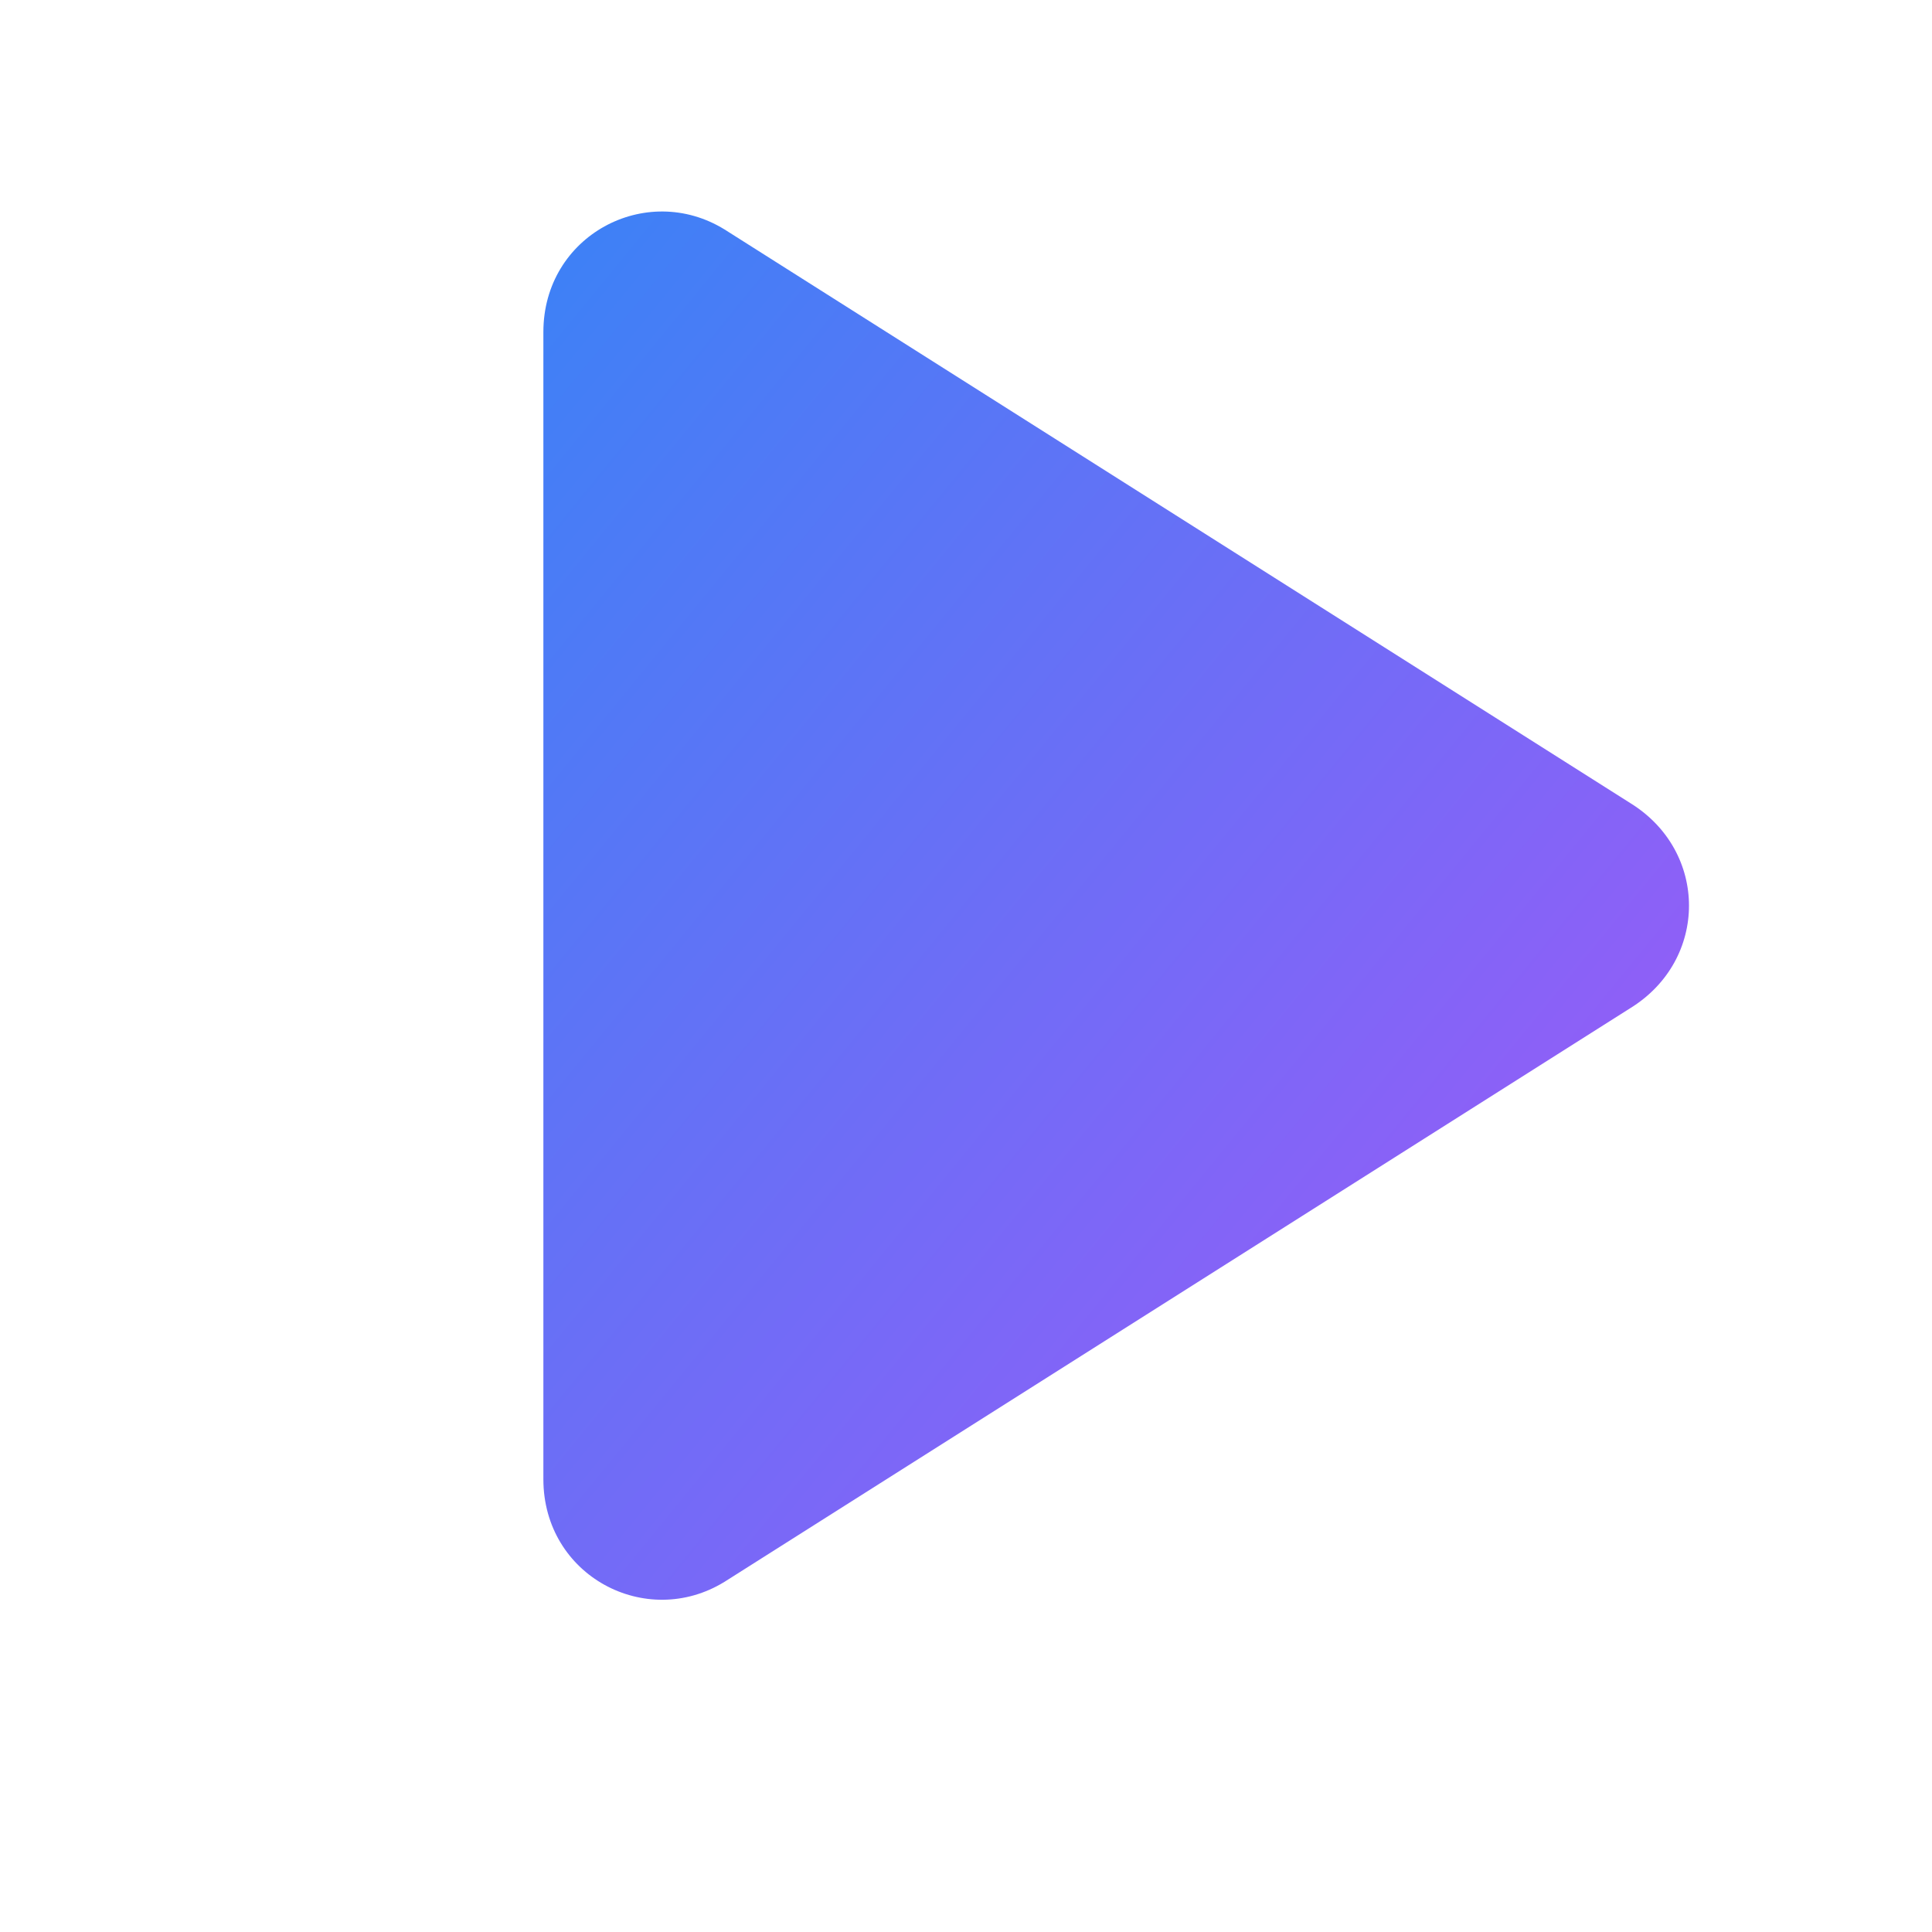
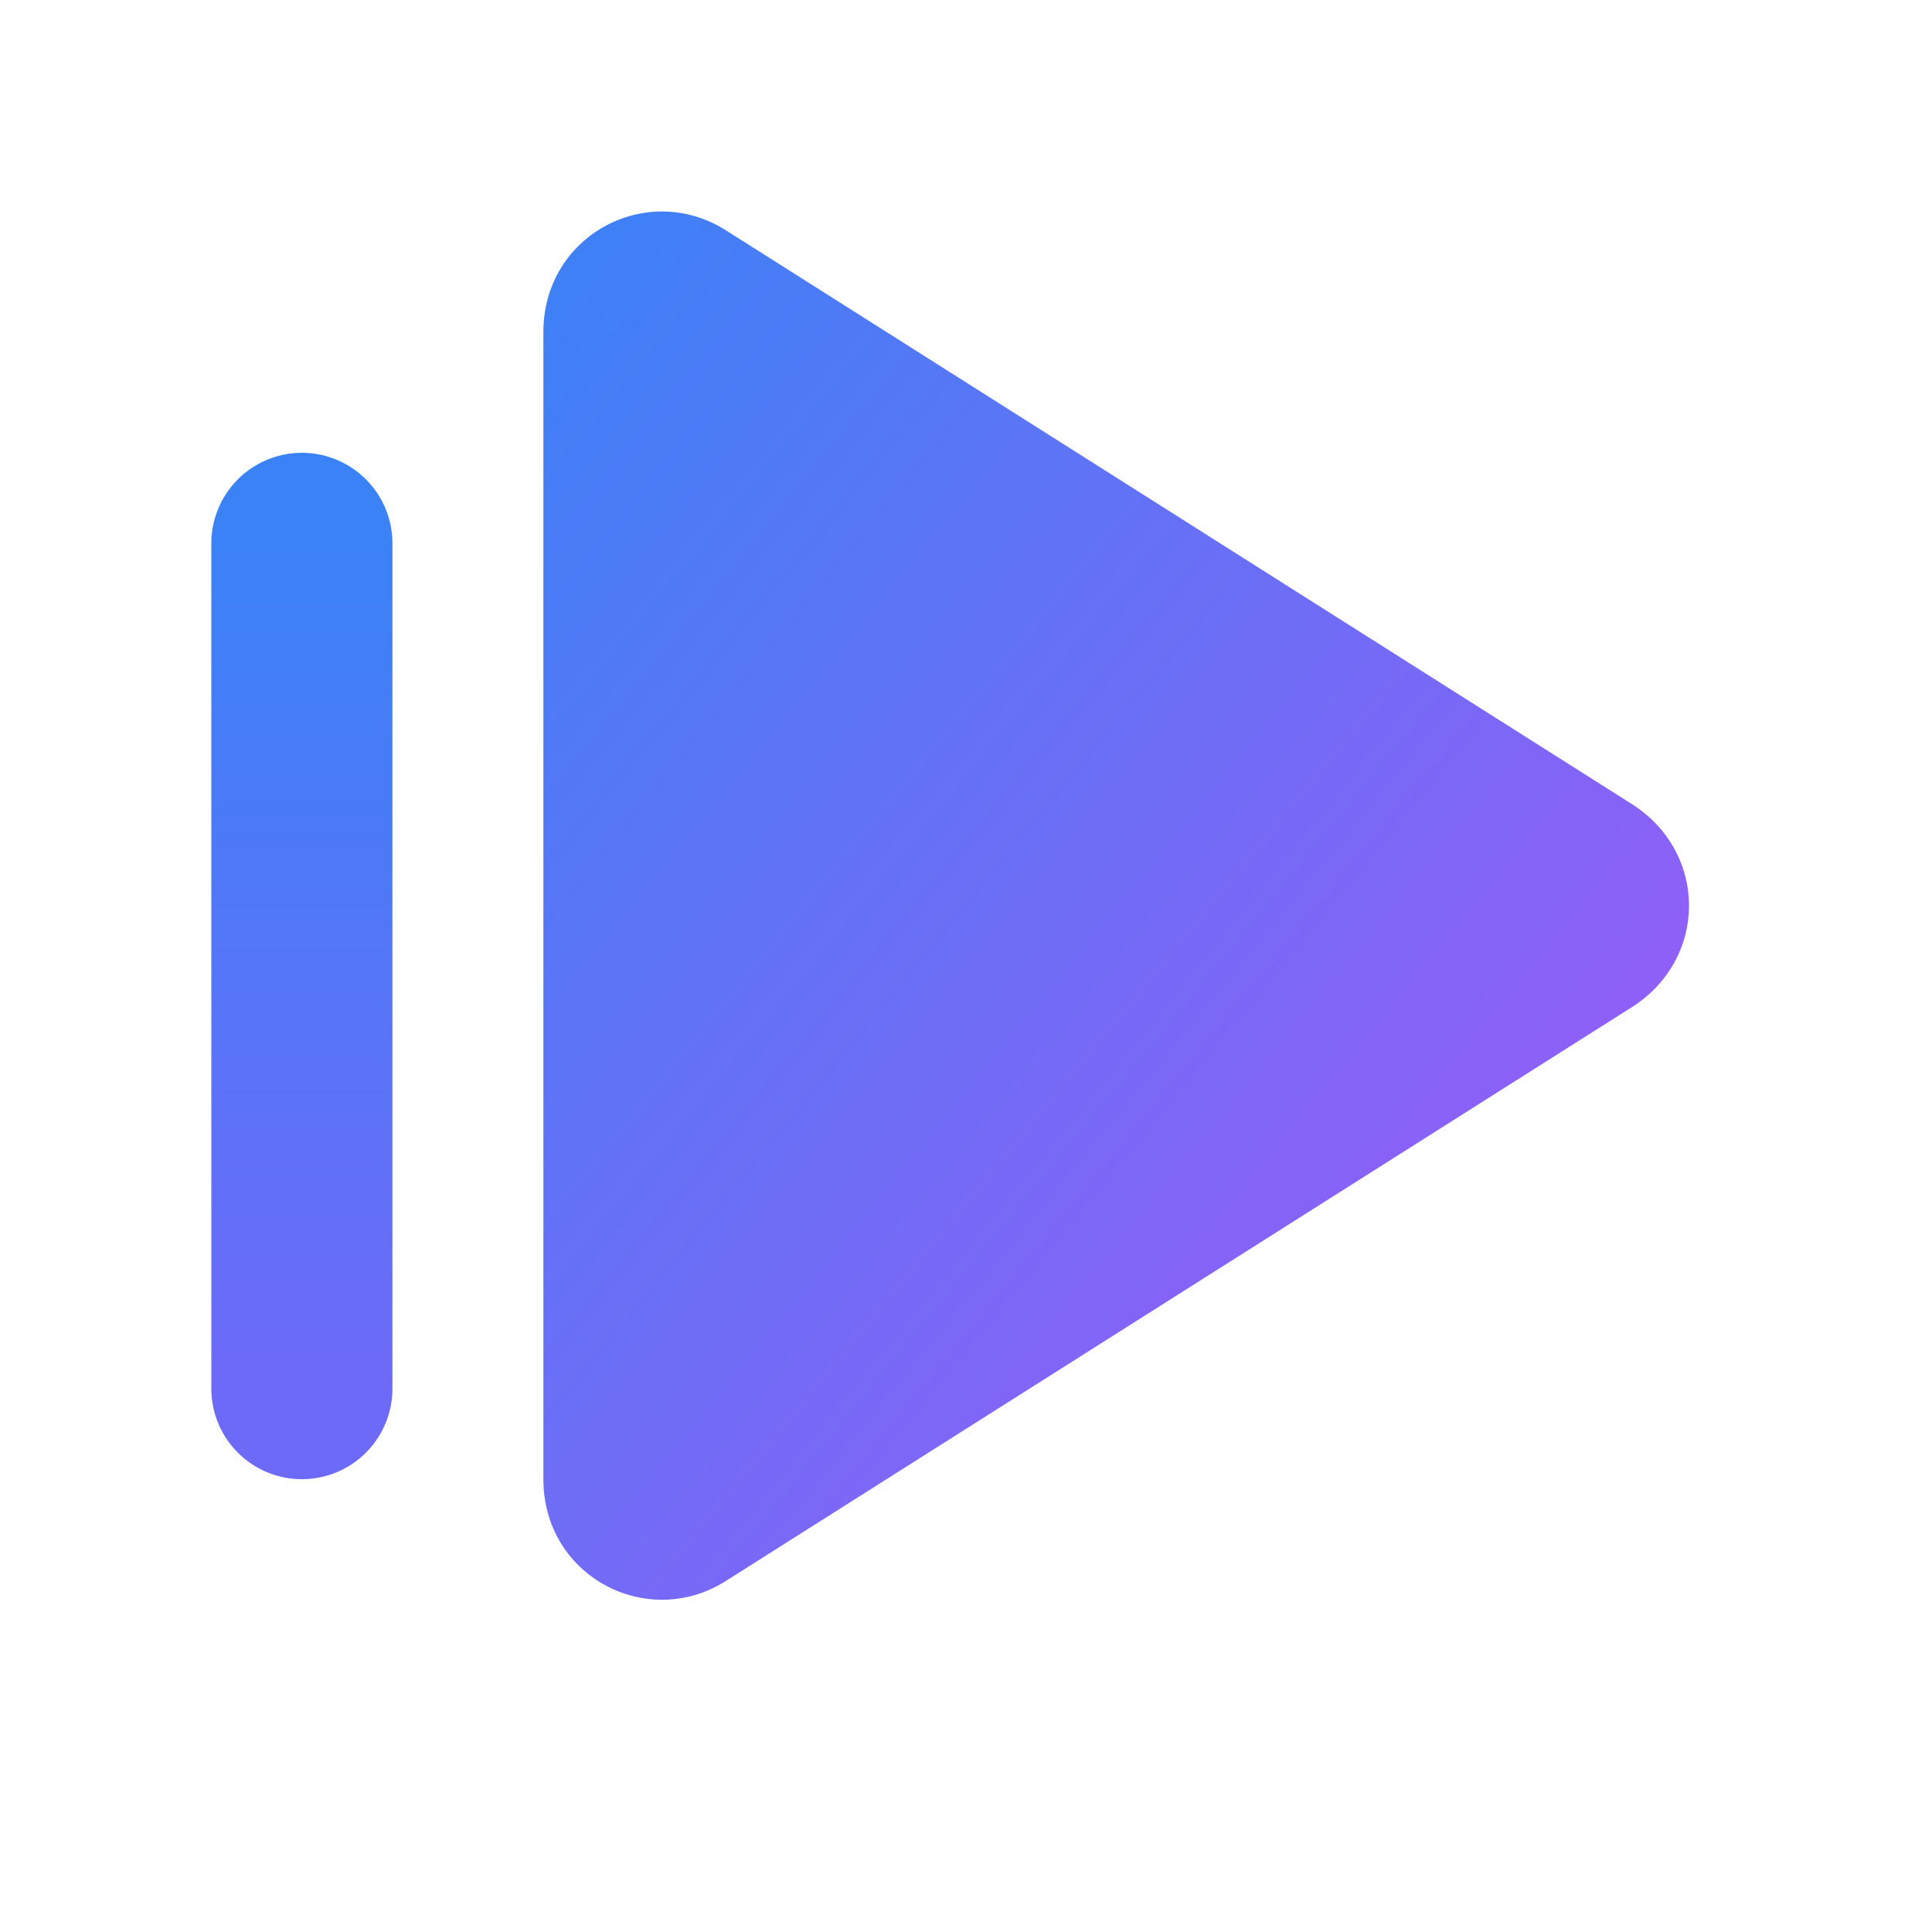
<svg xmlns="http://www.w3.org/2000/svg" viewBox="0 0 32 32">
  <defs>
    <linearGradient id="g" x1="0" y1="0" x2="1" y2="1">
      <stop offset="0" stop-color="#3b82f6" />
      <stop offset="1" stop-color="#a855f7" />
    </linearGradient>
+     <linearGradient id="b" gradientUnits="userSpaceOnUse" x1="5" y1="9" x2="5" y2="23">
+       <stop offset="0" stop-color="#3b82f6" />
+       <stop offset="1" stop-color="#6d6af7" />
+     </linearGradient>
  </defs>
  <path d="M9 5.5c0-1.6 1.7-2.5 3-1.7l15 9.5c1.3.8 1.3 2.6 0 3.4l-15 9.5c-1.3.8-3-.1-3-1.7z" fill="url(#g)" />
-   <path d="M5 9v14" stroke="url(#g)" stroke-width="3" stroke-linecap="round" />
+   <path d="M5 9v14" stroke="url(#b)" stroke-width="3" stroke-linecap="round" />
</svg>
